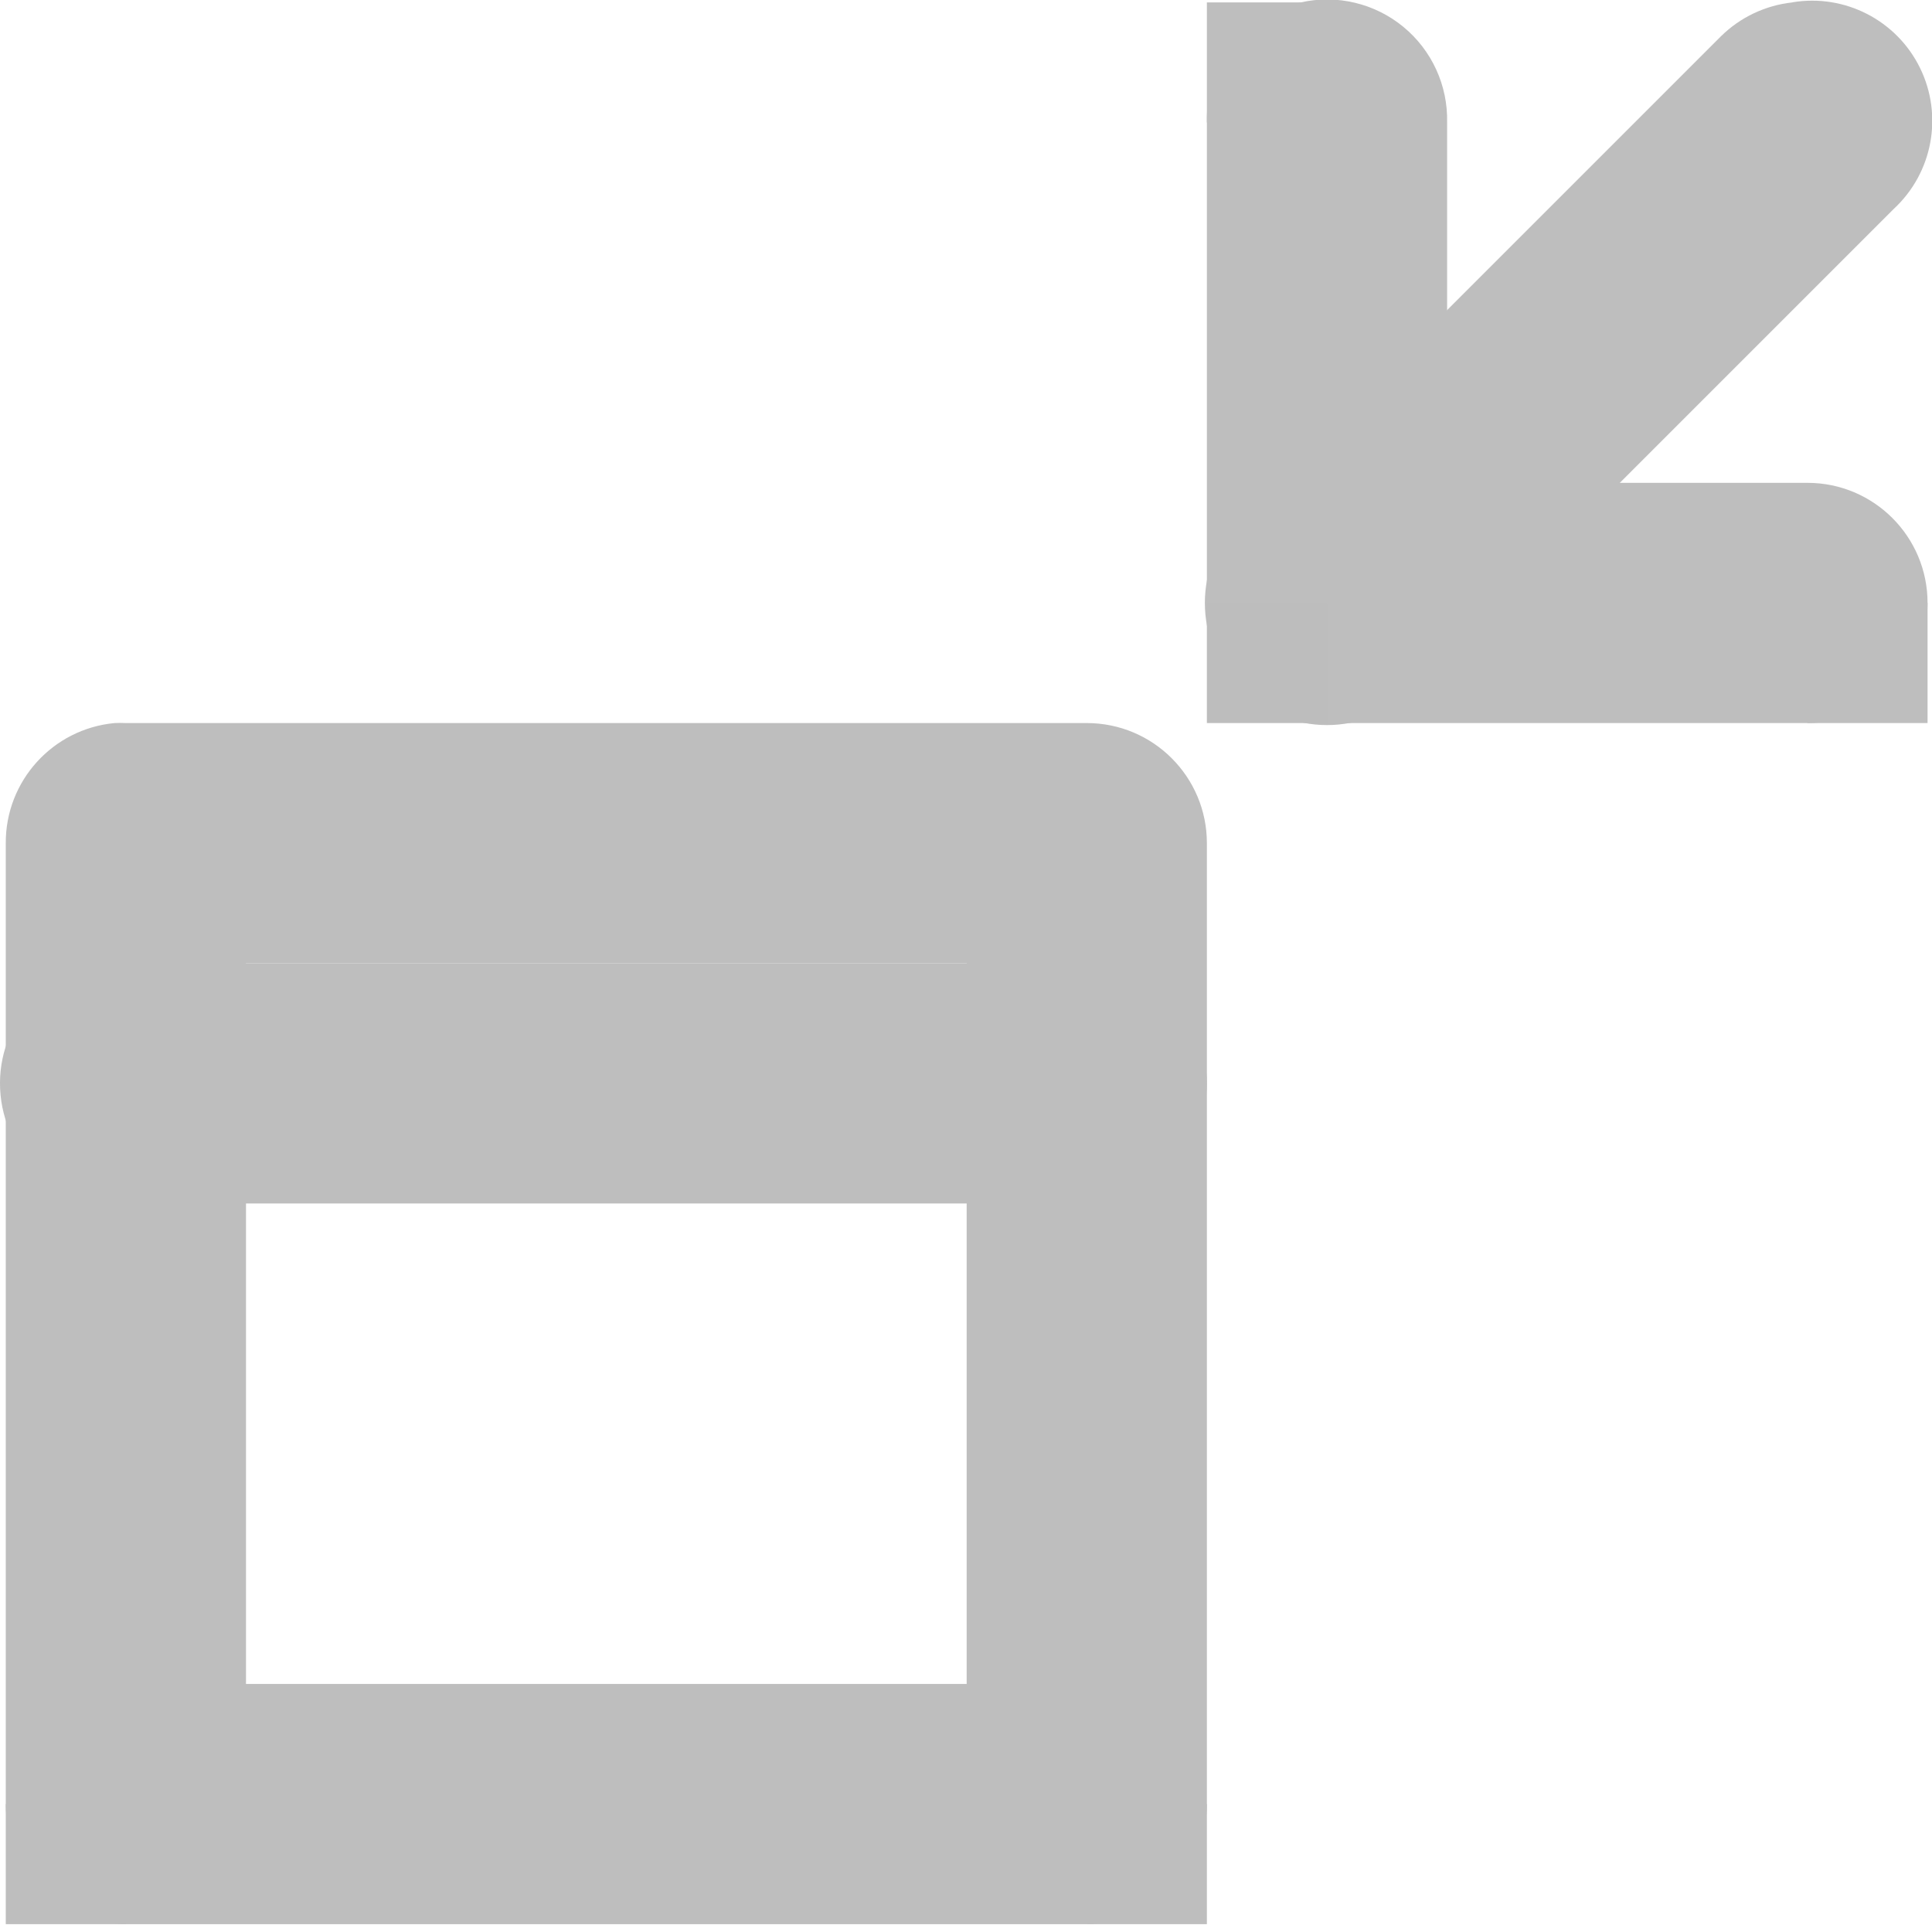
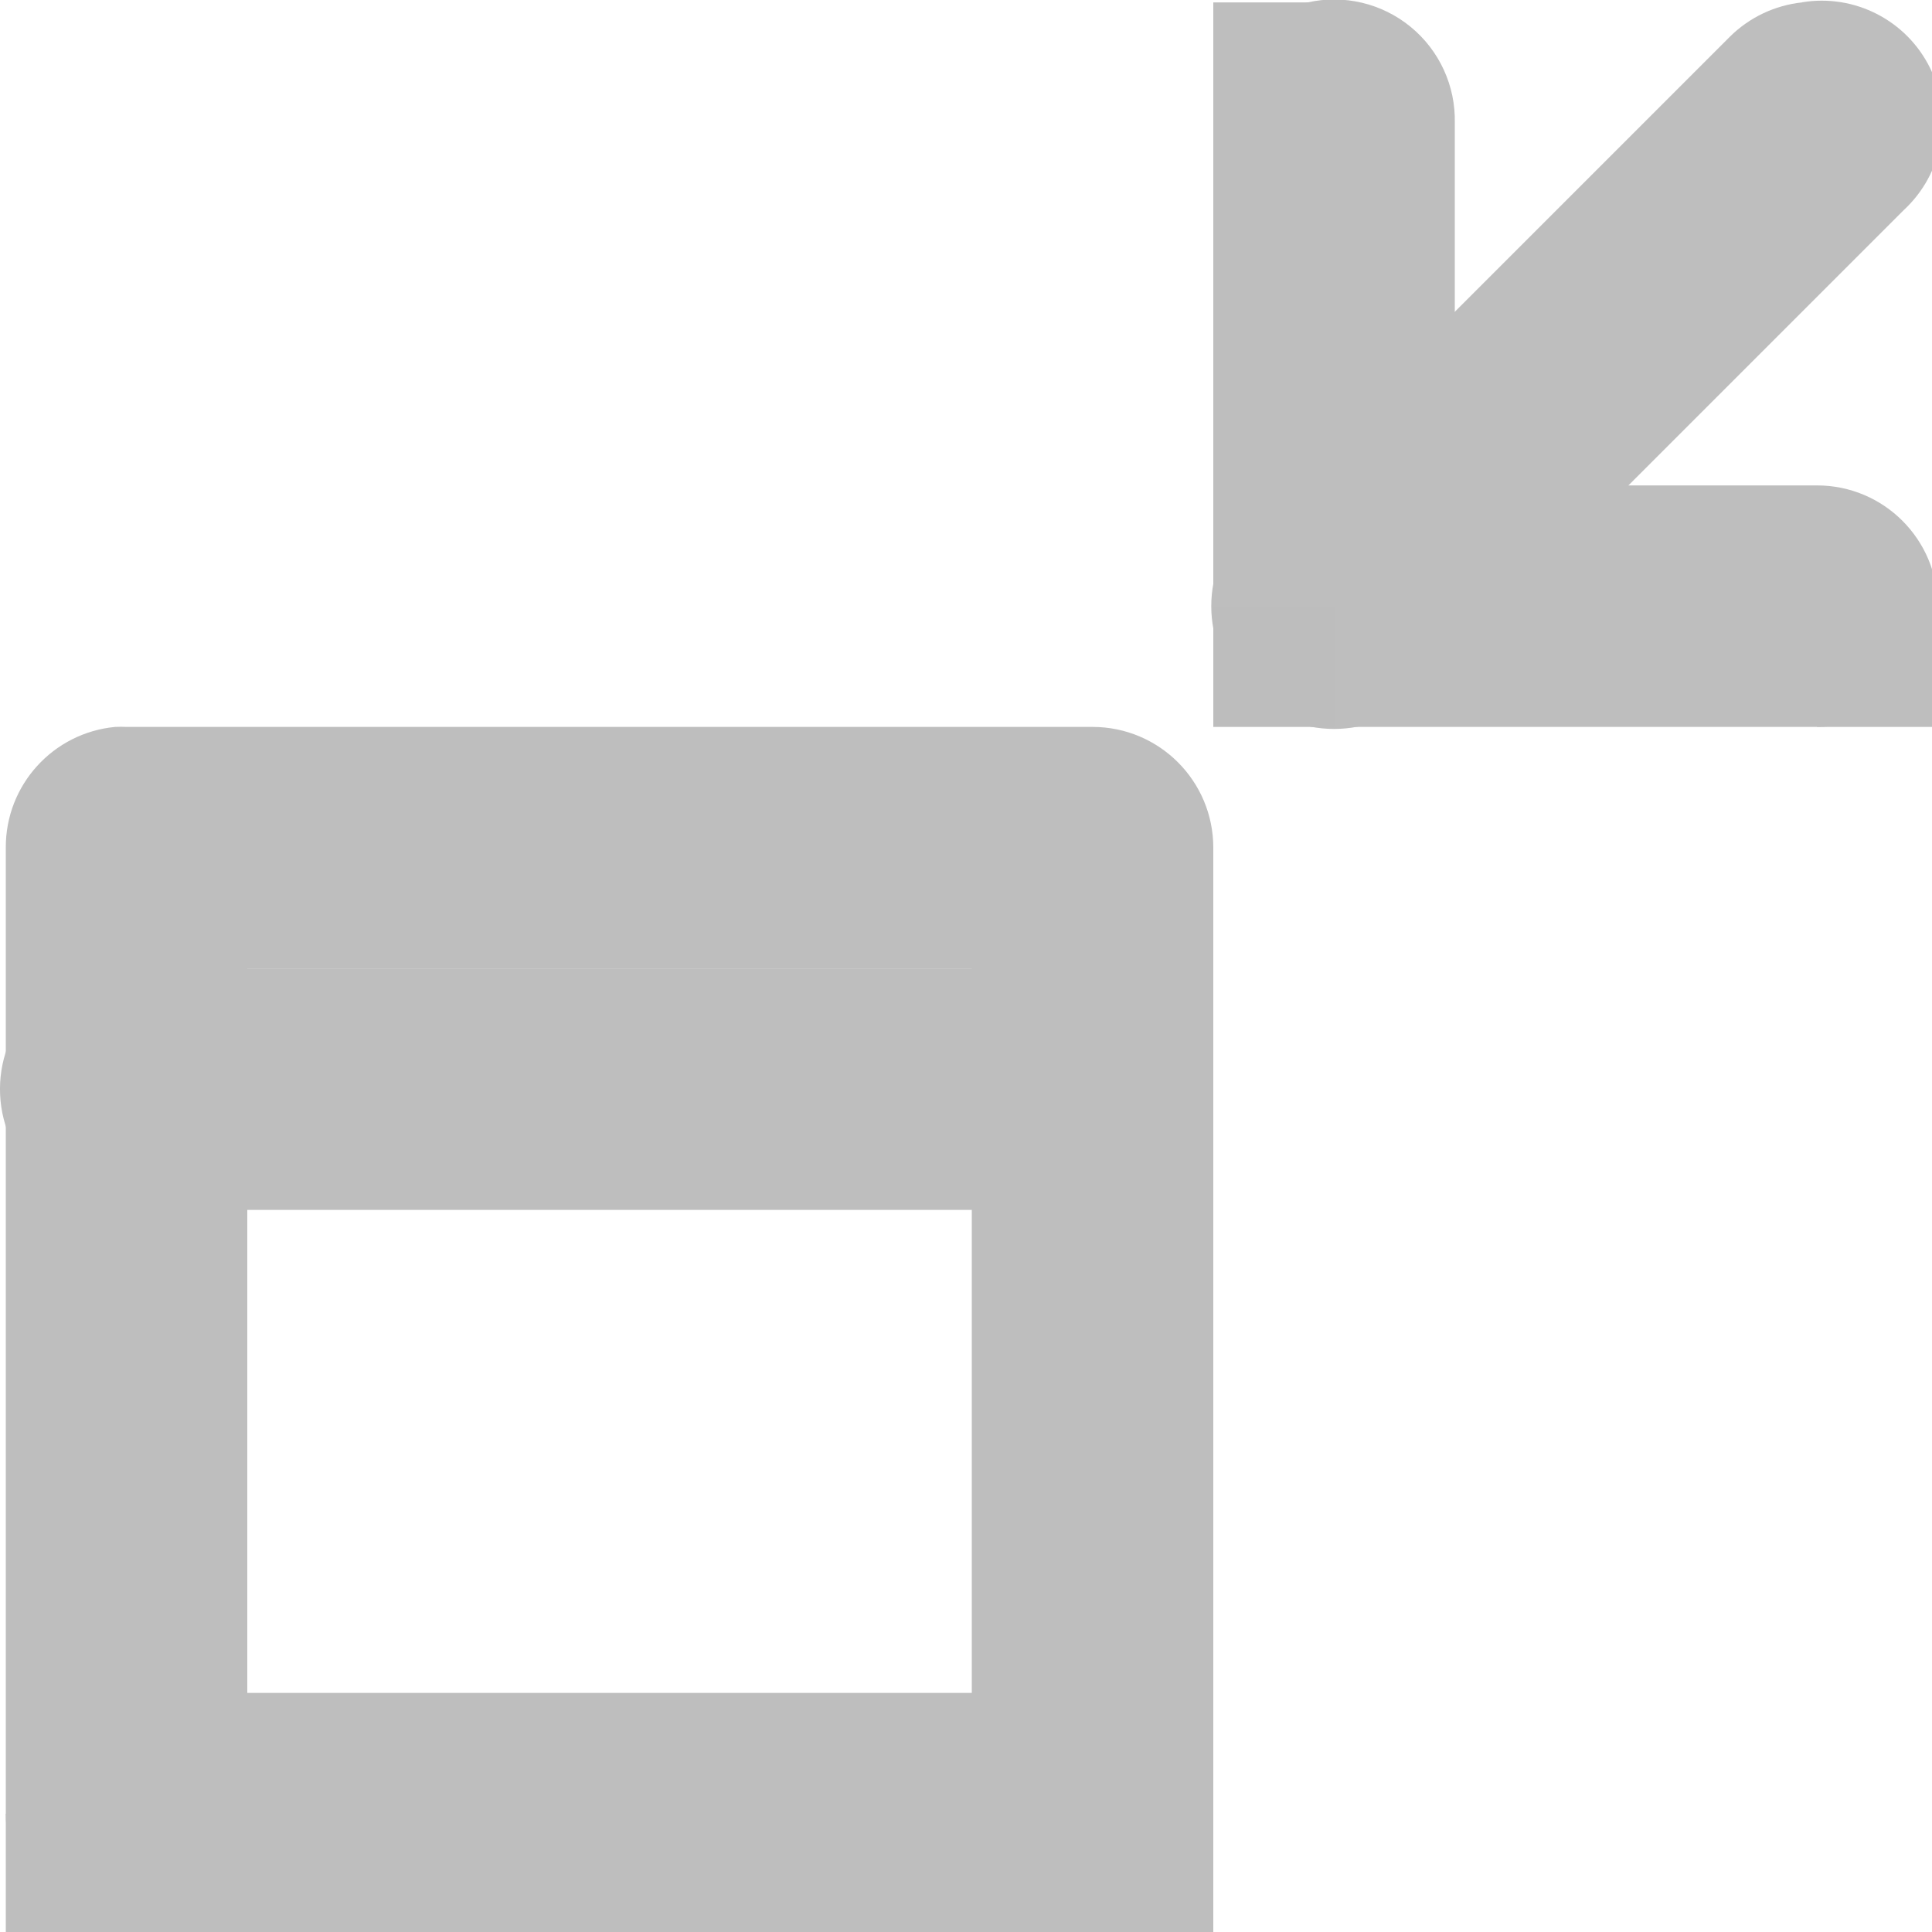
- <svg xmlns="http://www.w3.org/2000/svg" id="svg7384" height="16.024" width="16.085" version="1.1">
+ <svg xmlns="http://www.w3.org/2000/svg" id="svg7384" height="16" width="16" viewBox="0 0 16 16" version="1.1">
  <g id="layer12" transform="translate(-60.952 -646.98)">
    <path id="path12113-8" style="block-progression:tb;text-indent:0;color:#000000;enable-background:new;text-transform:none;fill:#bebebe" d="m71.781 647a1 1 0 0 0 -0.781 1v4a1 1 0 0 0 1 1h4a1 1 0 1 0 0 -2h-3v-3a1 1 0 0 0 -1.219 -1z" />
    <path id="path12147-8" style="block-progression:tb;text-indent:0;color:#000000;enable-background:new;text-transform:none;fill:#bebebe" d="m75.875 647a1 1 0 0 0 -0.594 0.281l-4 4a1.016 1.016 0 1 0 1.438 1.438l4-4a1 1 0 0 0 -0.843 -1.72z" />
    <rect id="rect12919-5" style="color:#000000;enable-background:new;fill:#bdbdbd" height="1" width="1" y="652" x="71" />
    <path id="rect13039" style="block-progression:tb;text-indent:0;color:#000000;enable-background:new;text-transform:none;fill:#bebebe" d="m61.906 653a1 1 0 0 0 -0.906 1v8a1 1 0 0 0 1 1h8a1 1 0 0 0 1 -1v-8a1 1 0 0 0 -1 -1h-8a1 1 0 0 0 -0.094 0zm1.094 2h6v6h-6v-6z" />
    <path id="path13041" style="fill-rule:evenodd;block-progression:tb;text-indent:0;color:#000000;enable-background:new;text-transform:none;fill:#bebebe" d="m61.906 655a1.001 1.001 0 1 0 0.094 2h8a1 1 0 1 0 0 -2h-8a1 1 0 0 0 -0.094 0z" />
    <rect id="rect4479-2-9-9-0-8-6" style="color:#000000;fill:#bebebe" height="1" width="1" y="652" x="76" />
    <rect id="rect4479-2-9-9-0-8-6-6" style="color:#000000;fill:#bebebe" height="1" width="1" y="647" x="71" />
    <rect id="rect4479-2-9-9-0-8-6-9" style="color:#000000;fill:#bebebe" height="1" width="1" y="662" x="70" />
    <rect id="rect4479-2-9-9-0-8-6-4" style="color:#000000;fill:#bebebe" height="1" width="1" y="662" x="61" />
  </g>
</svg>
